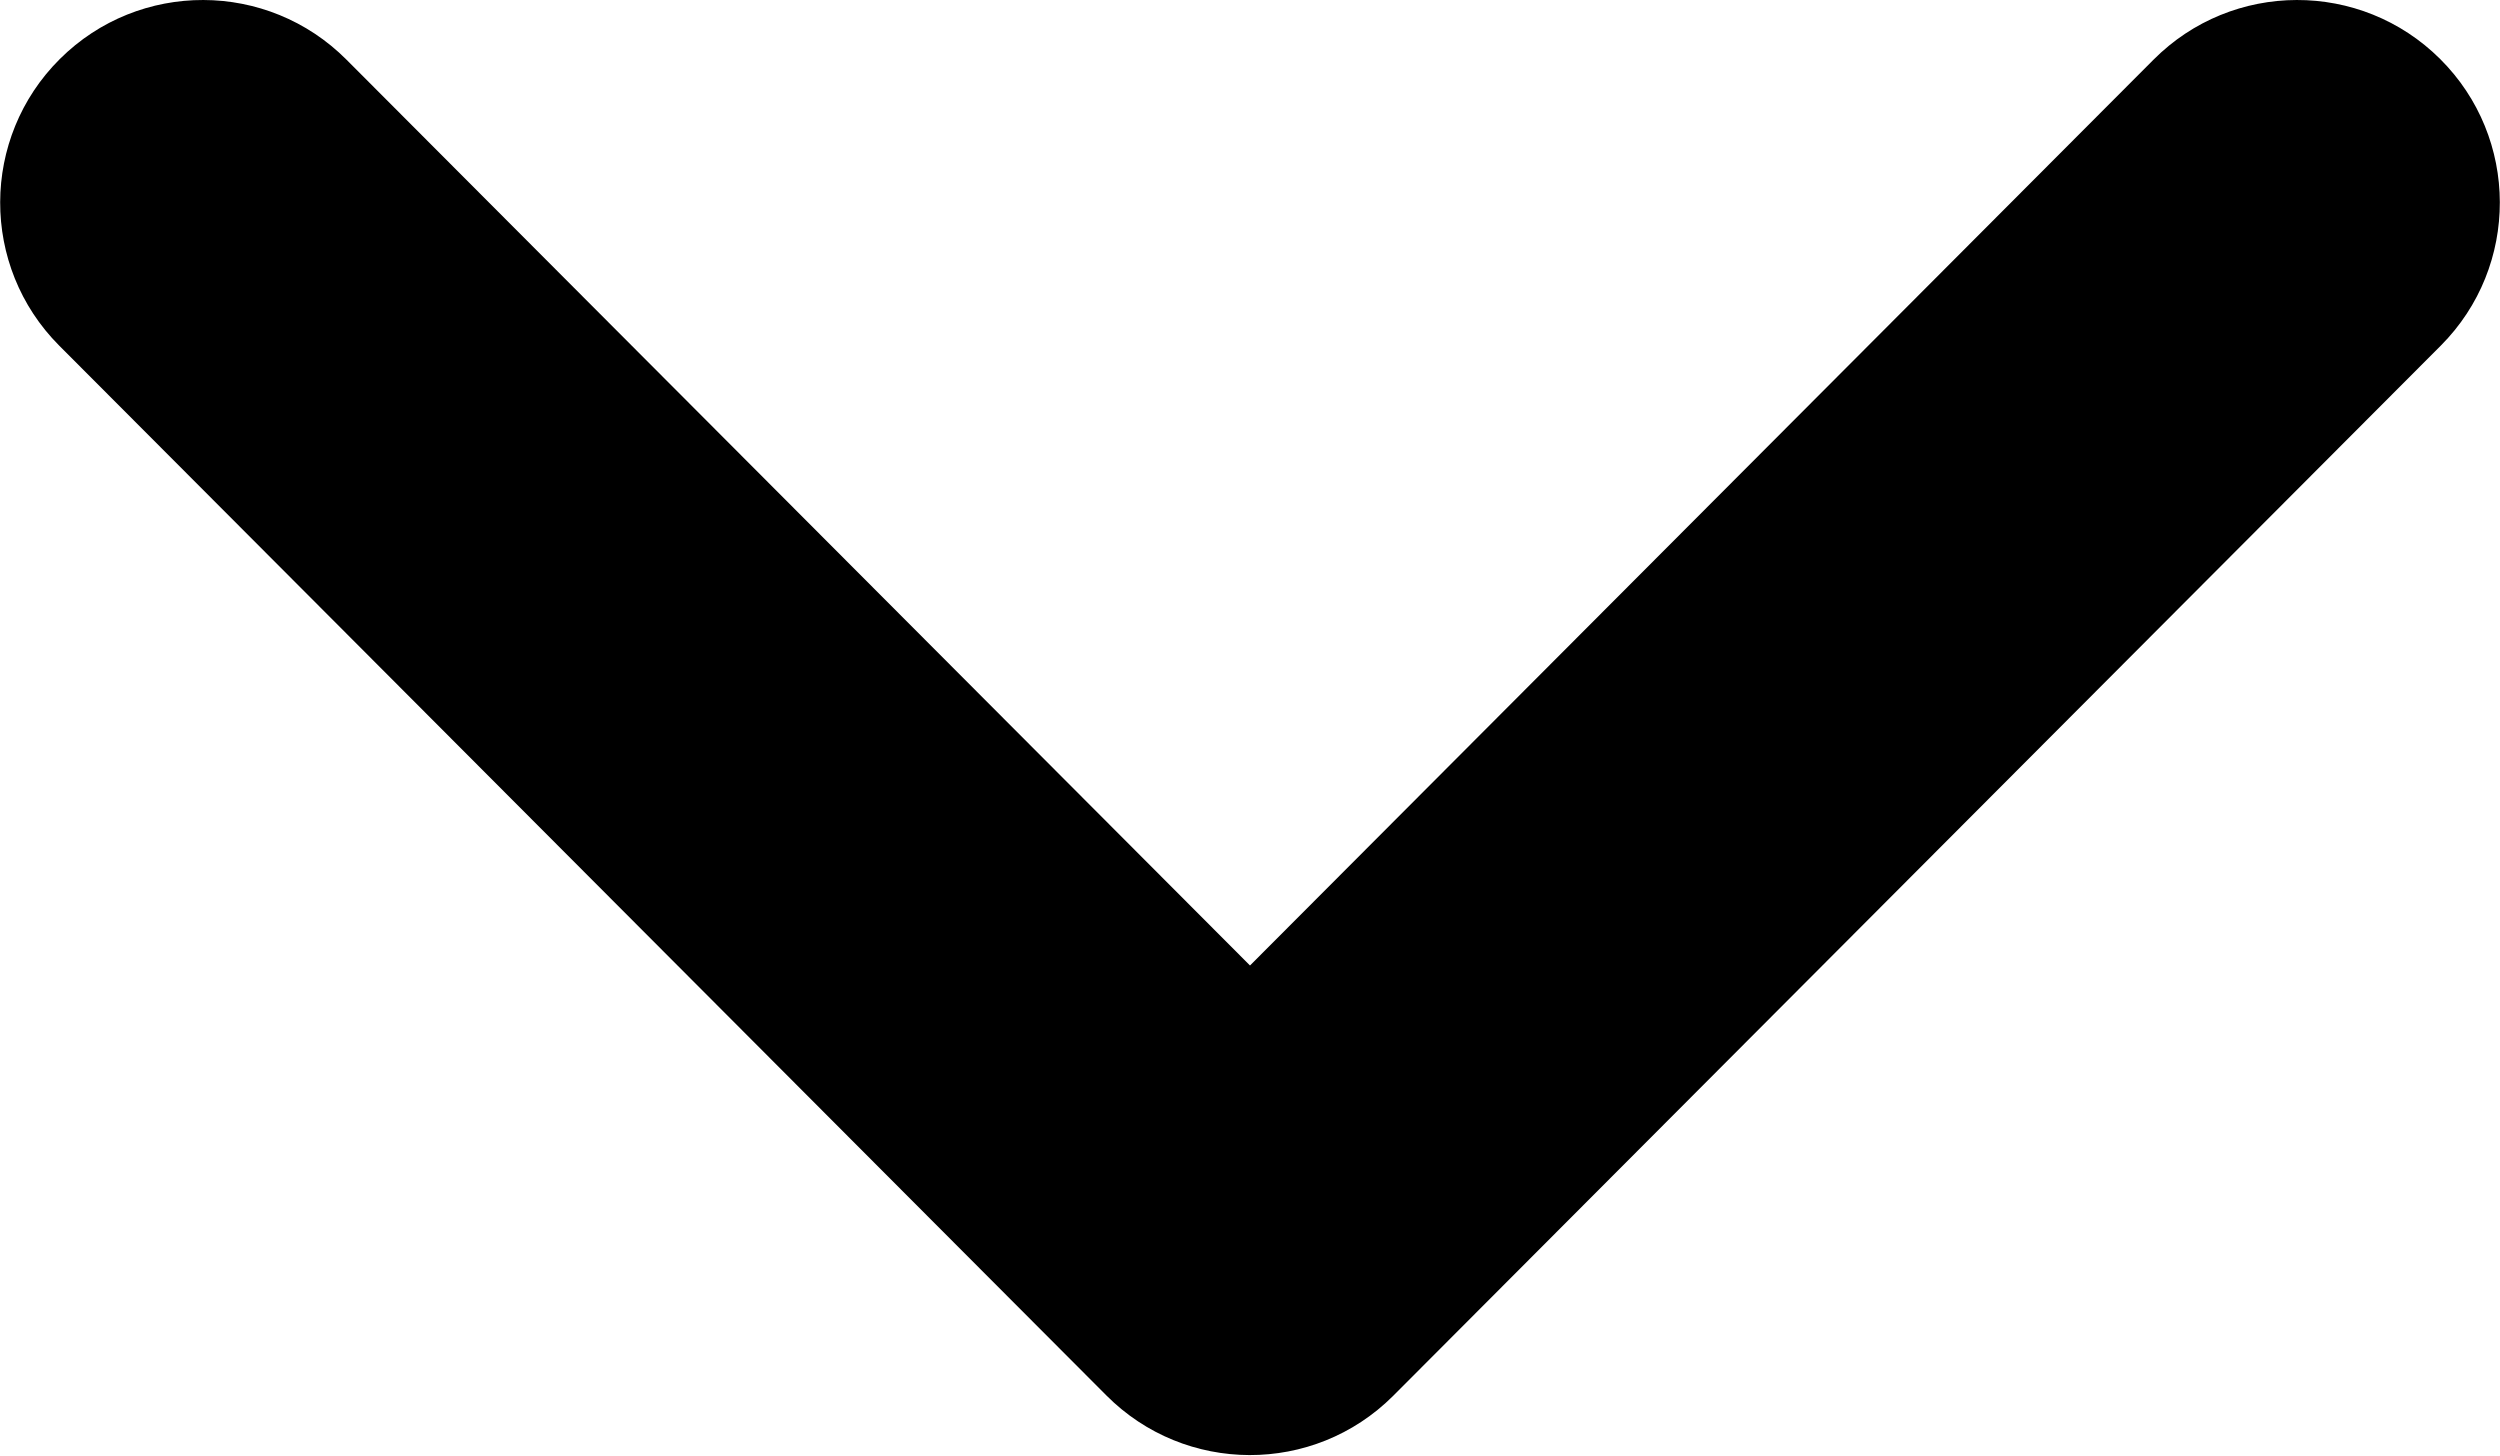
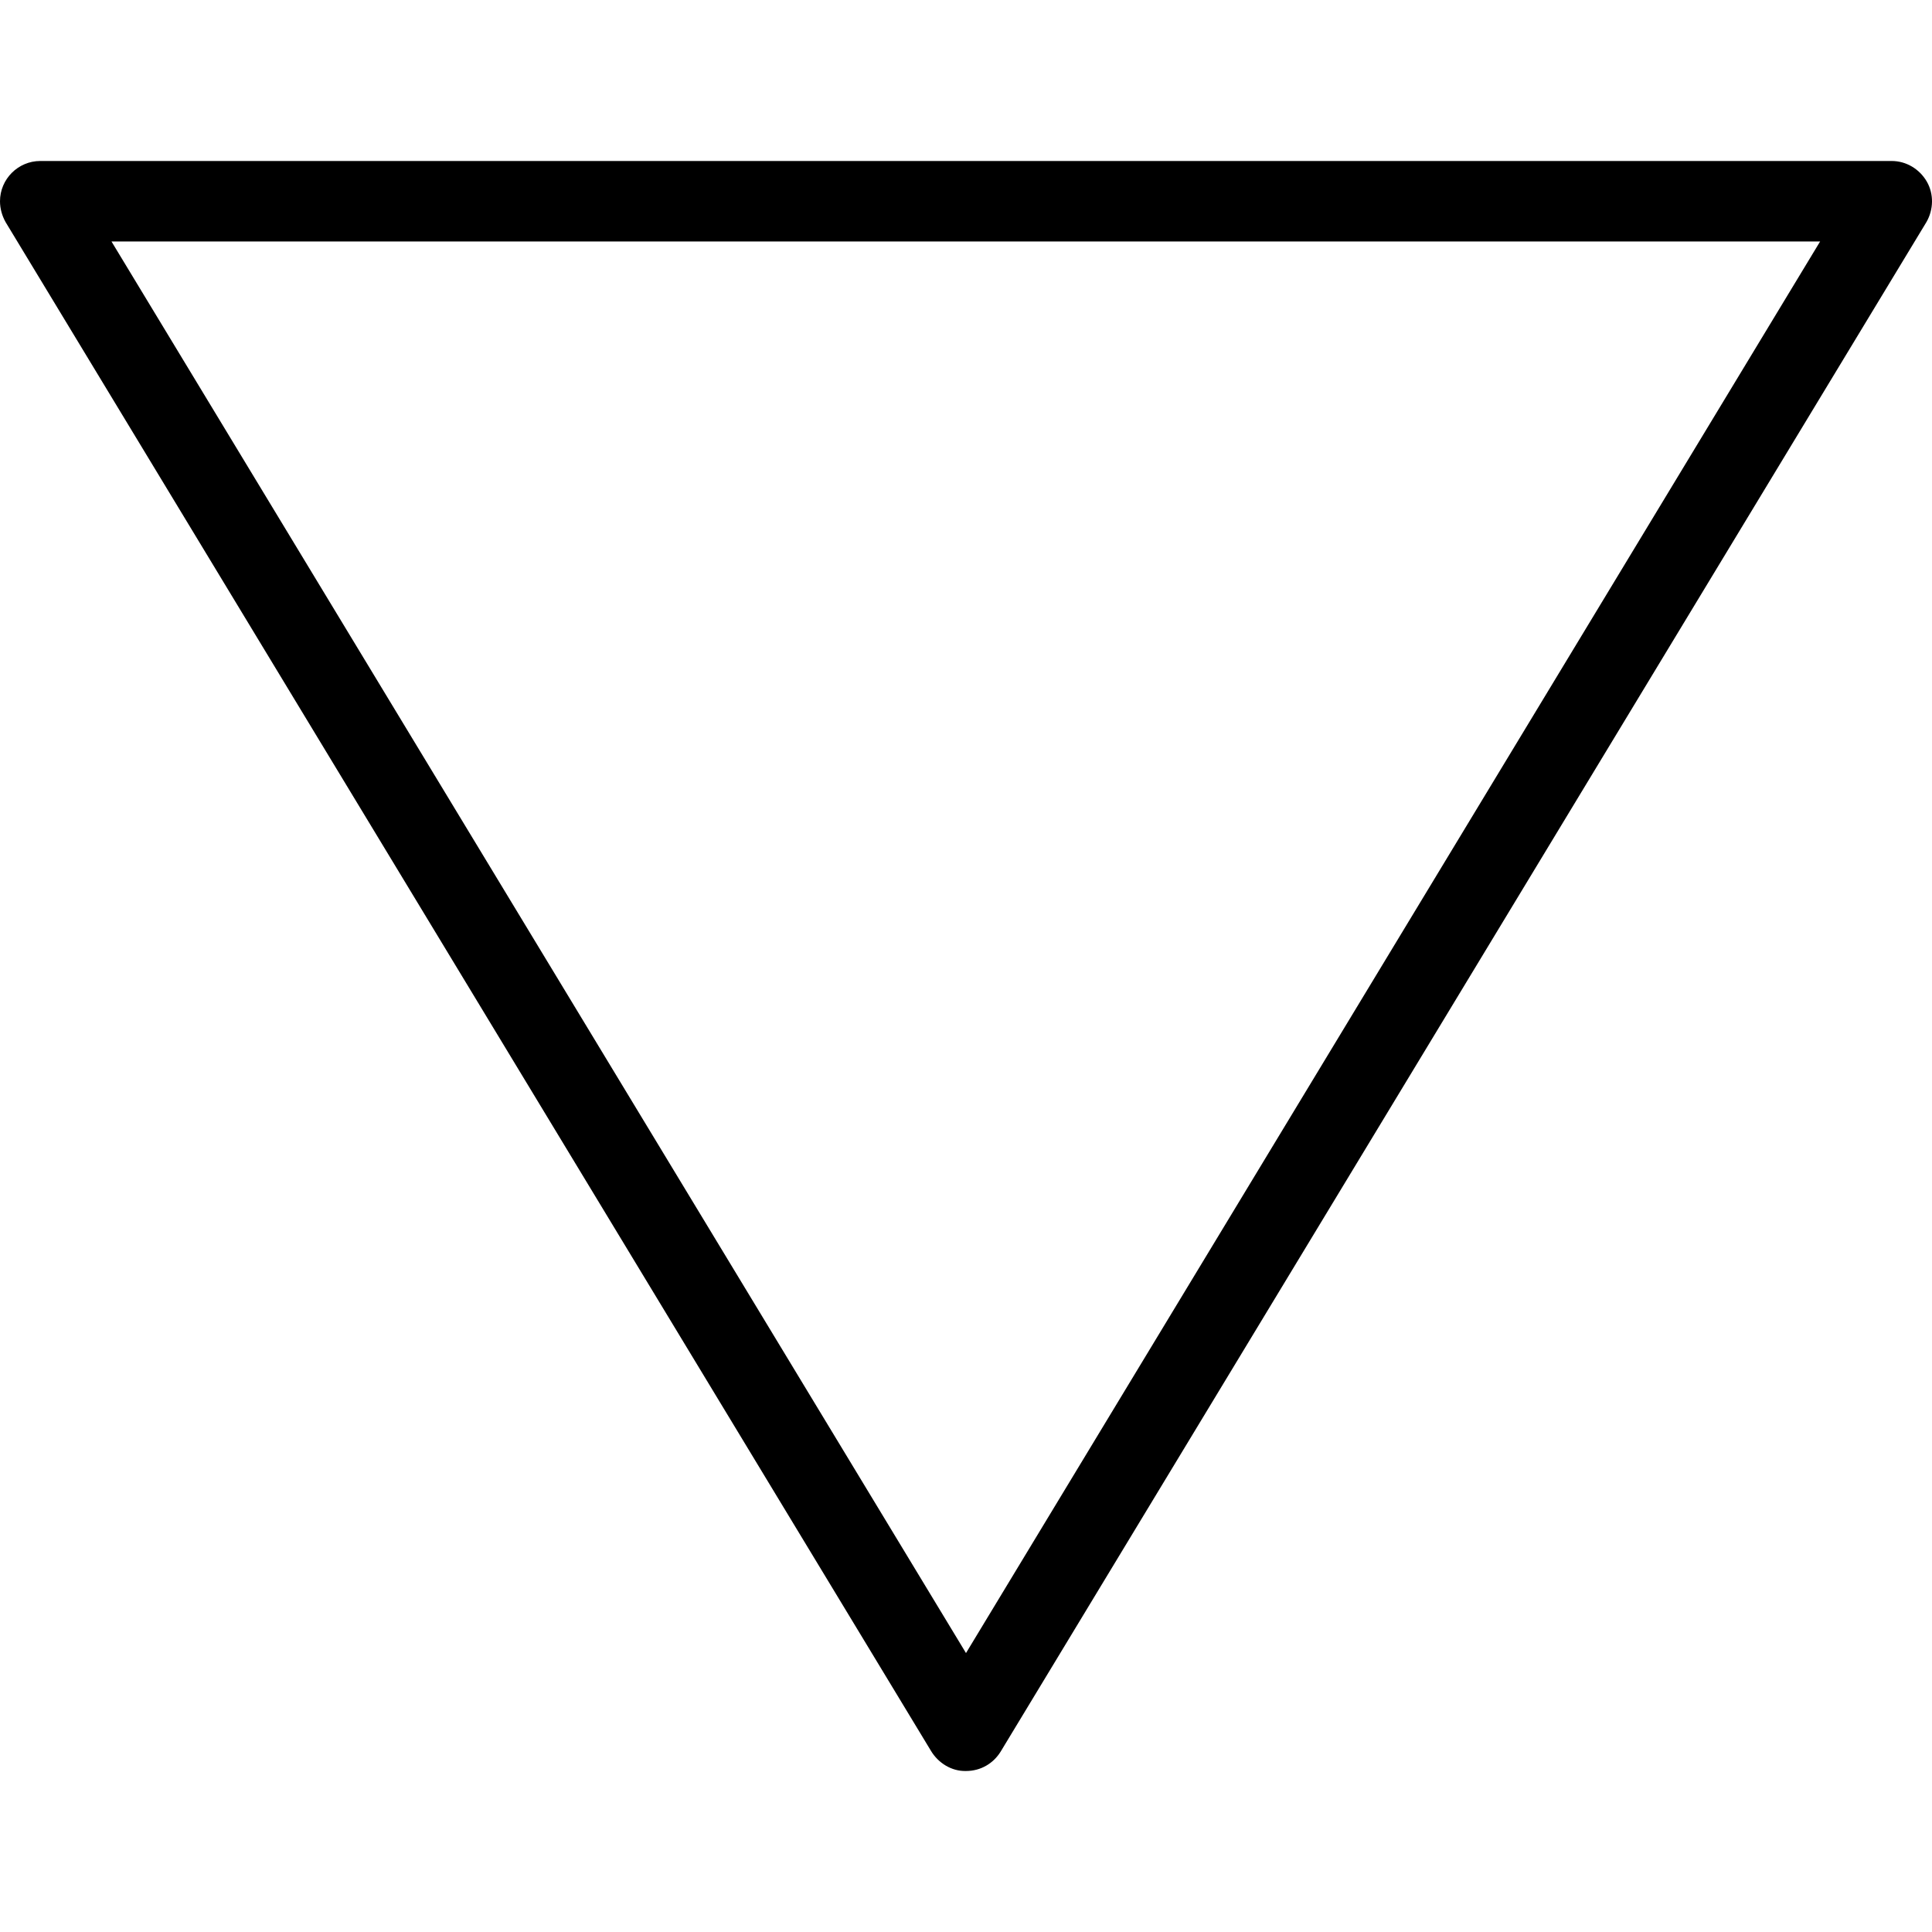
- <svg xmlns="http://www.w3.org/2000/svg" xml:space="preserve" width="512" height="298" shape-rendering="geometricPrecision" text-rendering="geometricPrecision" image-rendering="optimizeQuality" fill-rule="evenodd" clip-rule="evenodd" viewBox="0 0 512 298.04">
-   <path fill-rule="nonzero" d="M12.08 70.78c-16.17-16.24-16.09-42.54.15-58.7 16.25-16.17 42.54-16.09 58.71.15L256 197.76 441.06 12.23c16.17-16.24 42.46-16.32 58.71-.15 16.24 16.16 16.32 42.46.15 58.7L285.27 285.96c-16.24 16.17-42.54 16.09-58.7-.15L12.08 70.78z" />
+ <svg xmlns="http://www.w3.org/2000/svg" fill="#000000" height="800px" width="800px" version="1.1" id="Layer_1" viewBox="0 0 512.001 512.001" xml:space="preserve">
+   <g>
+     <g>
+       <path d="M510.613,48.105c-1.92-3.307-5.44-5.44-9.28-5.44H10.667C4.8,42.665,0,47.465,0,53.332c0,1.92,0.533,3.84,1.493,5.547    l245.227,405.12c1.92,3.2,5.44,5.44,9.28,5.333c3.947,0,7.253-2.027,9.173-5.12L510.507,58.879    C512.427,55.572,512.533,51.412,510.613,48.105z M256,438.079L29.547,63.999h452.8L256,438.079z" />
+     </g>
+   </g>
</svg>
